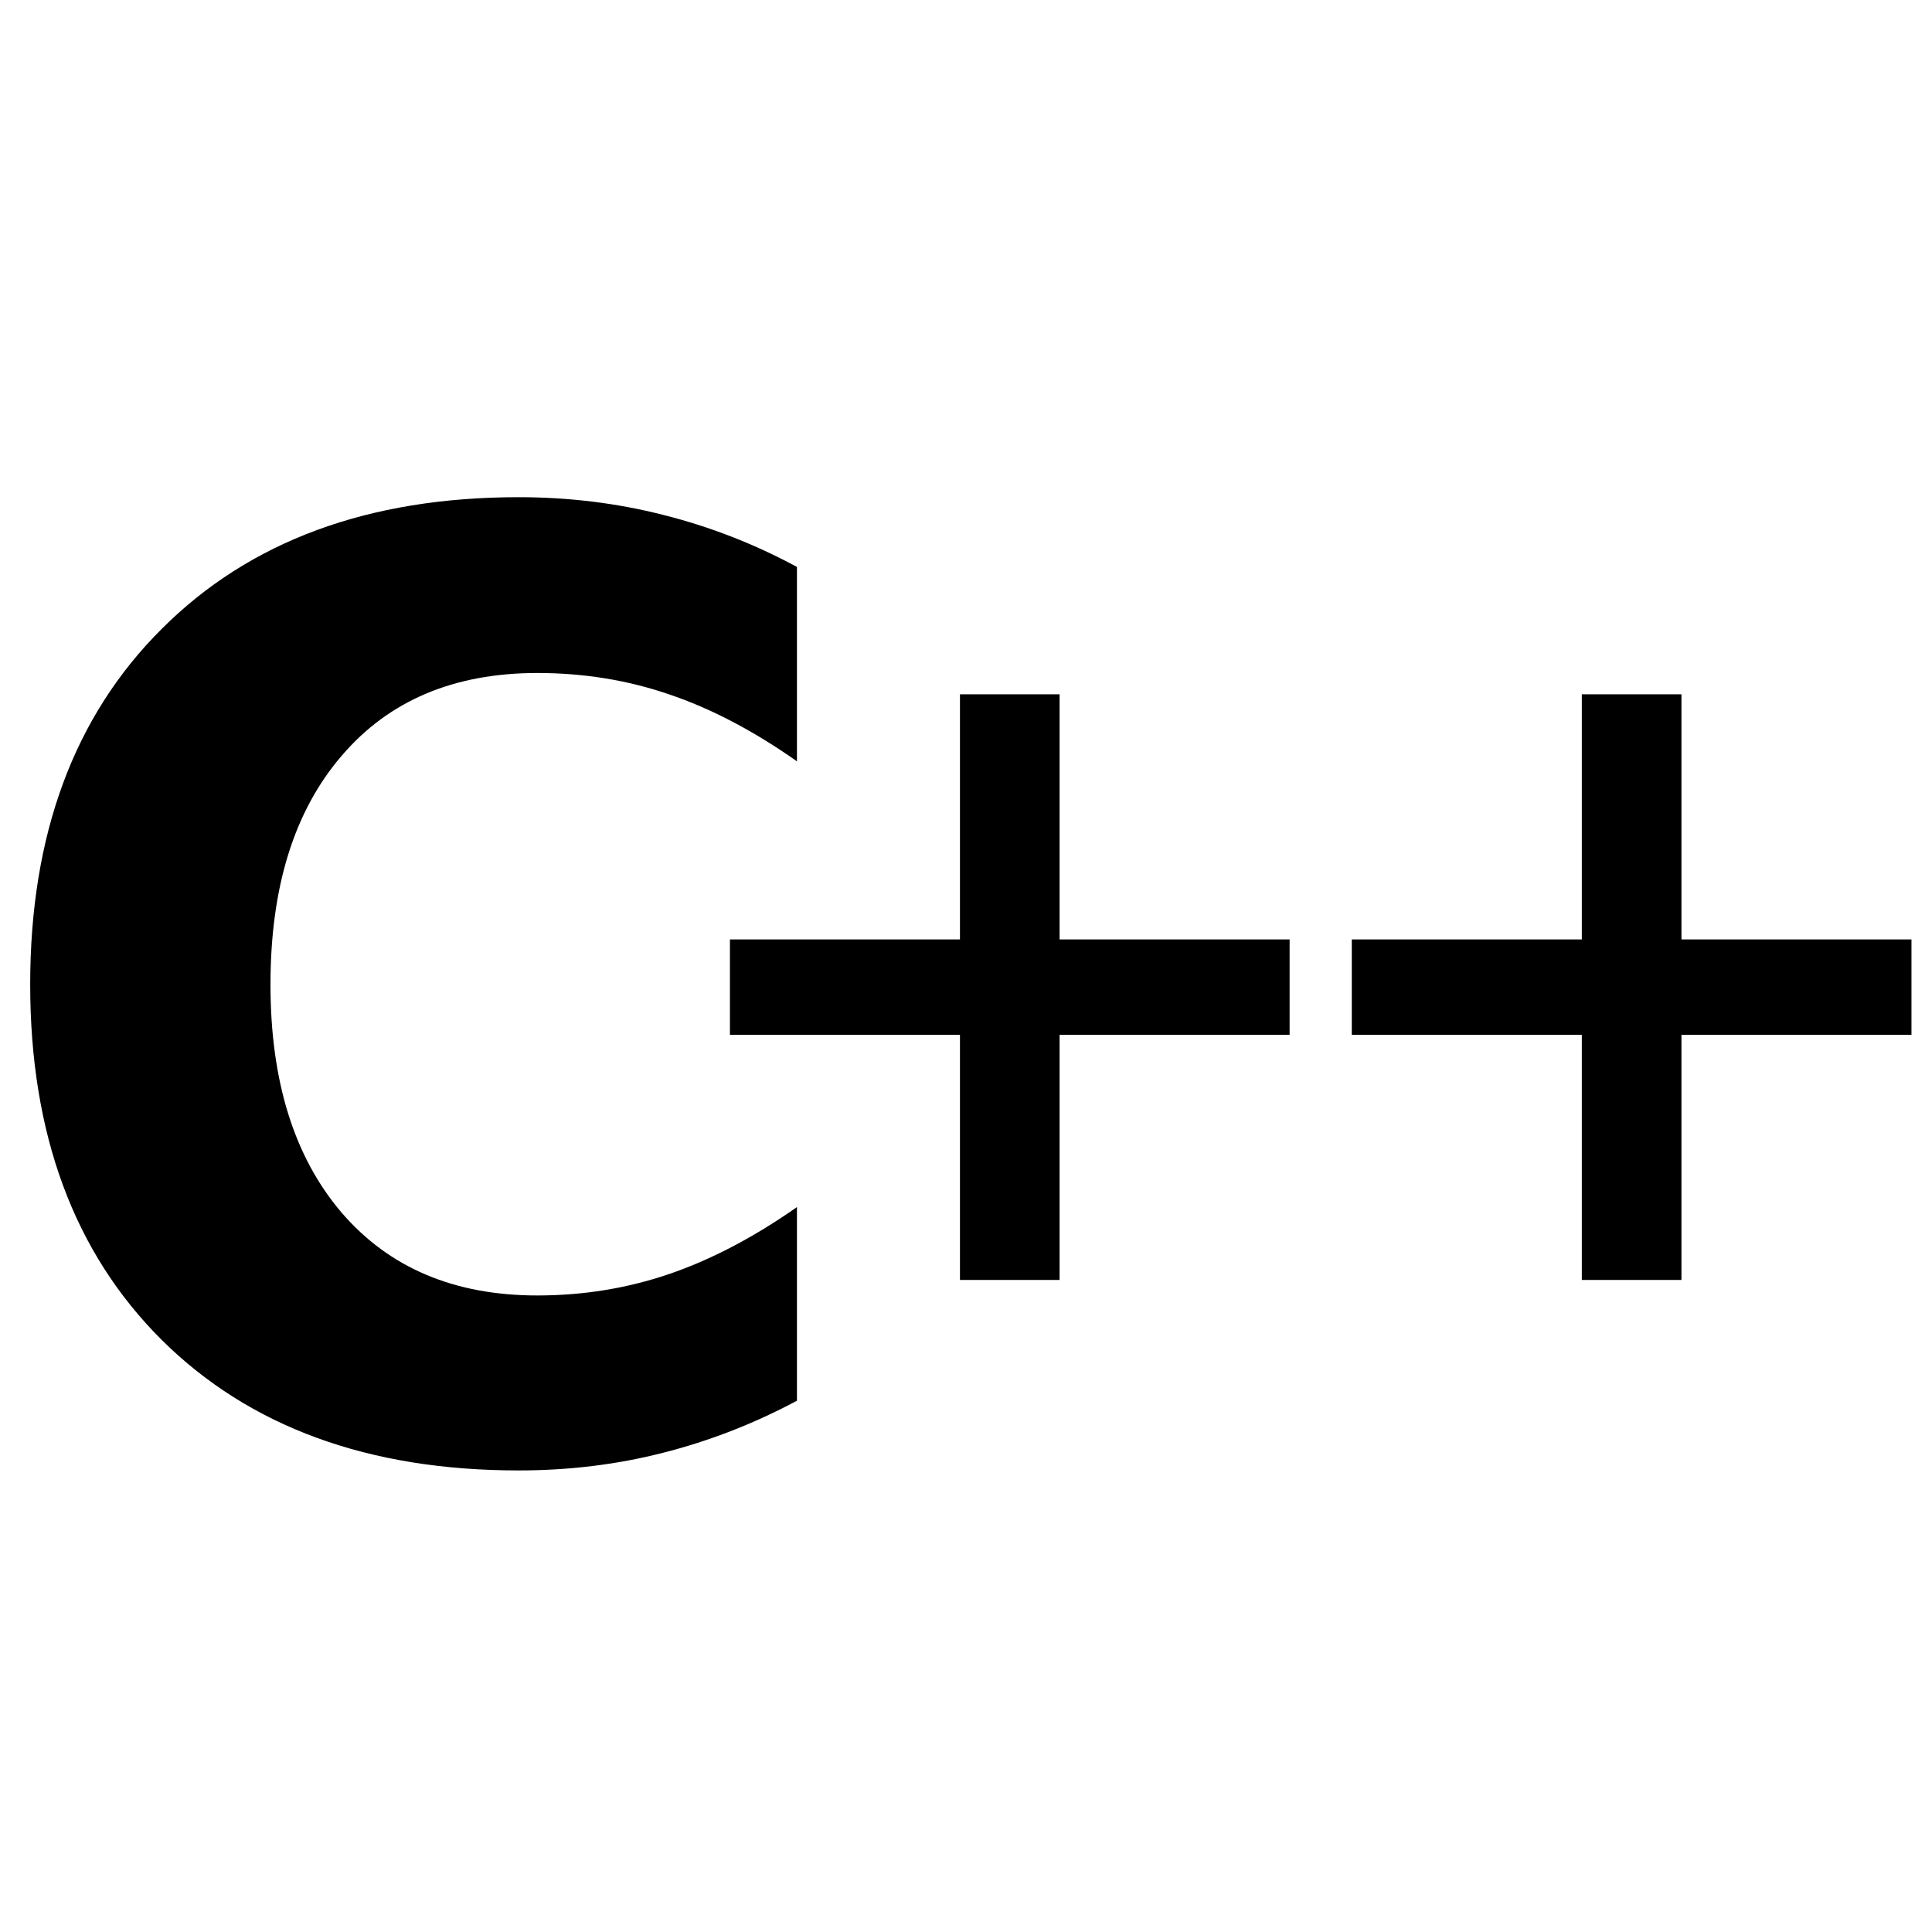
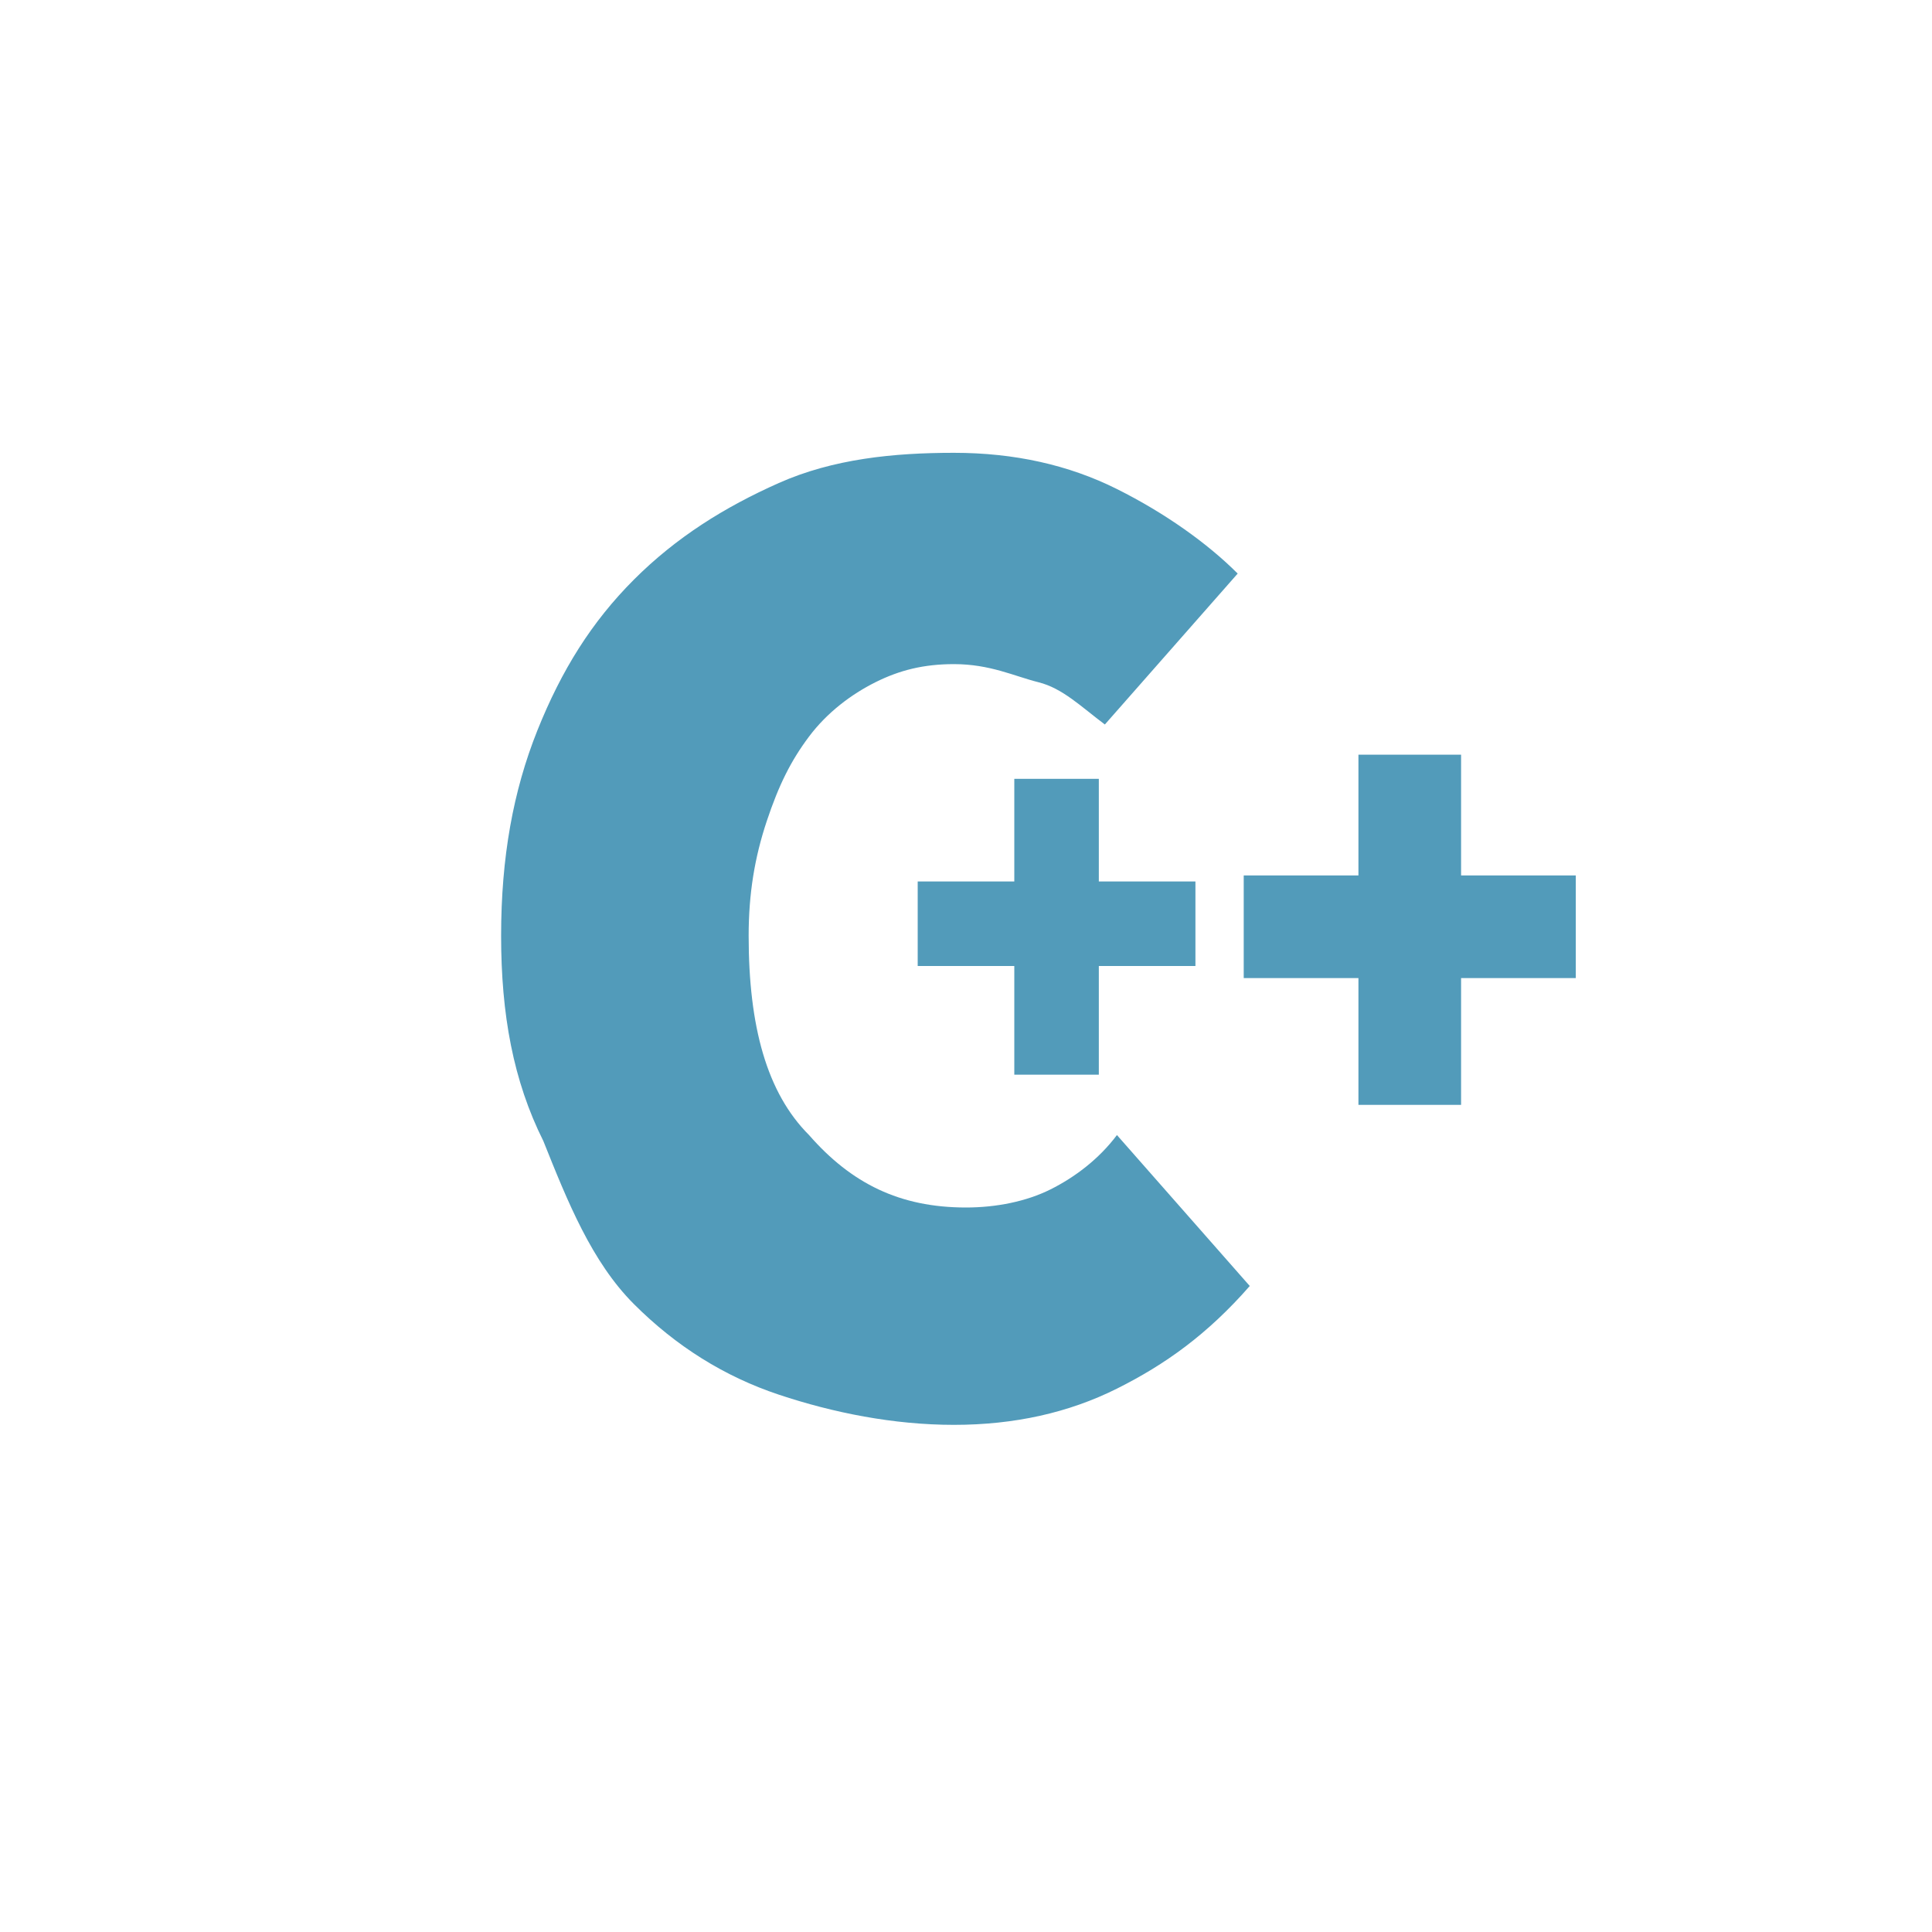
<svg xmlns="http://www.w3.org/2000/svg" viewBox="0 0 32 32">
-   <path d="M13.2 23.2q-1.07.572-2.22.863-1.14.292-2.39.292-3.73 0-5.91-2.16Q.5 20.025.5 16.305q0-3.72 2.18-5.89 2.18-2.18 5.91-2.18 1.24 0 2.39.292 1.16.291 2.22.863v3.22q-1.08-.76-2.12-1.11-1.03-.353-2.18-.353-2.07 0-3.24 1.37-1.18 1.37-1.18 3.79 0 2.4 1.18 3.78 1.18 1.37 3.24 1.37 1.14 0 2.18-.354 1.04-.354 2.12-1.11z" font-family="DejaVu Sans" font-size="22" font-stretch="semi-condensed" font-weight="700" letter-spacing="0" stroke-width=".917" word-spacing="0" />
-   <path d="M15.9 21.2h1.65v-4.06h3.81v-1.58h-3.81V11.5H15.9v4.06h-3.81v1.58h3.81zm10.3 0h1.65v-4.06h3.81v-1.58h-3.81V11.5H26.2v4.06h-3.81v1.58h3.81z" font-family="Source Han Sans" font-size="18.8" font-weight="500" letter-spacing="-.391" stroke-width=".783" word-spacing="0" />
+   <path fill="#529BBA" d="M8.3 15.5c0-1.3.2-2.4.6-3.4.4-1 .9-1.8 1.6-2.5.7-.7 1.5-1.2 2.4-1.6s1.9-.5 2.9-.5 1.9.2 2.7.6c.8.4 1.5.9 2 1.4L18.3 12c-.4-.3-.7-.6-1.1-.7s-.8-.3-1.4-.3c-.5 0-.9.1-1.3.3-.4.2-.8.5-1.1.9s-.5.8-.7 1.4c-.2.6-.3 1.2-.3 1.9 0 1.5.3 2.6 1 3.3.7.8 1.5 1.2 2.6 1.2.5 0 1-.1 1.4-.3.4-.2.8-.5 1.1-.9l2.2 2.5c-.7.8-1.4 1.3-2.2 1.7-.8.4-1.7.6-2.7.6s-2-.2-2.9-.5-1.7-.8-2.4-1.5-1.1-1.7-1.5-2.7c-.5-1-.7-2.1-.7-3.4z" />
+   <path fill="#529BBA" d="M18.2 12.9h-1.4v1.7h-1.6V16h1.6v1.8h1.4V16h1.6v-1.4h-1.6v-1.7zm6 1.6v-2h-1.7v2h-1.9v1.7h1.9v2.1h1.7v-2.1h1.9v-1.7h-1.9z" />
</svg>
